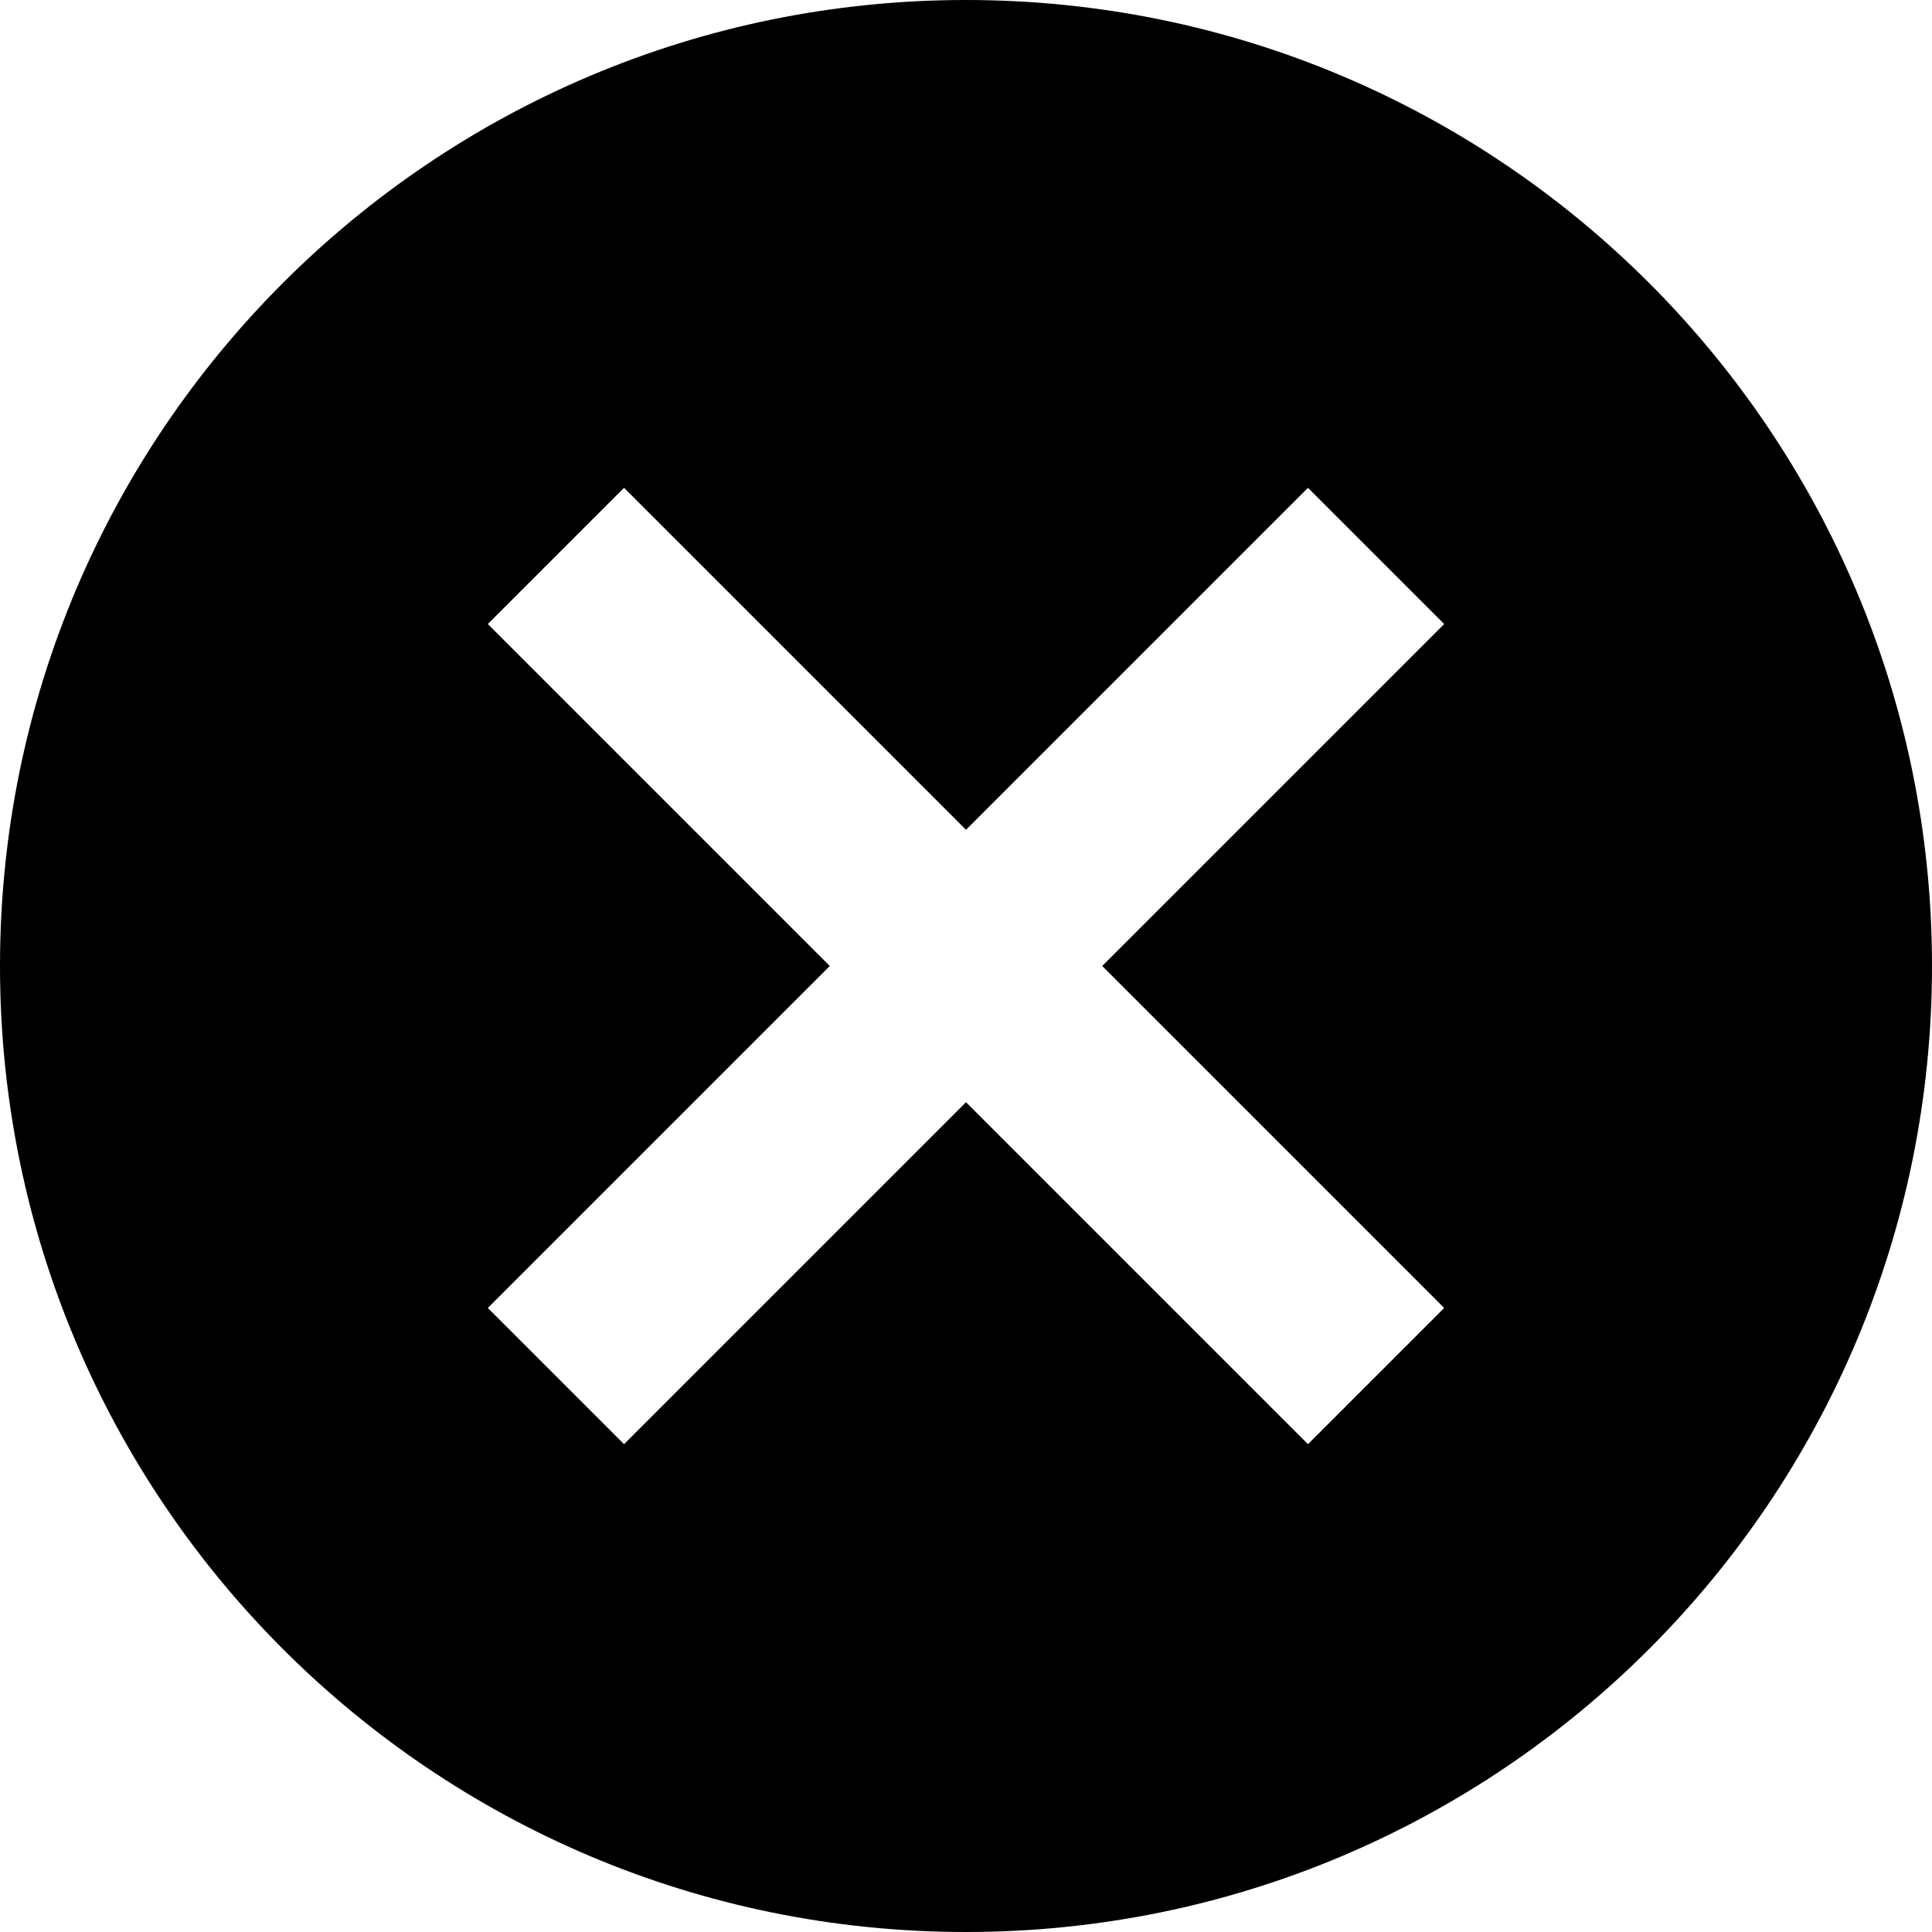
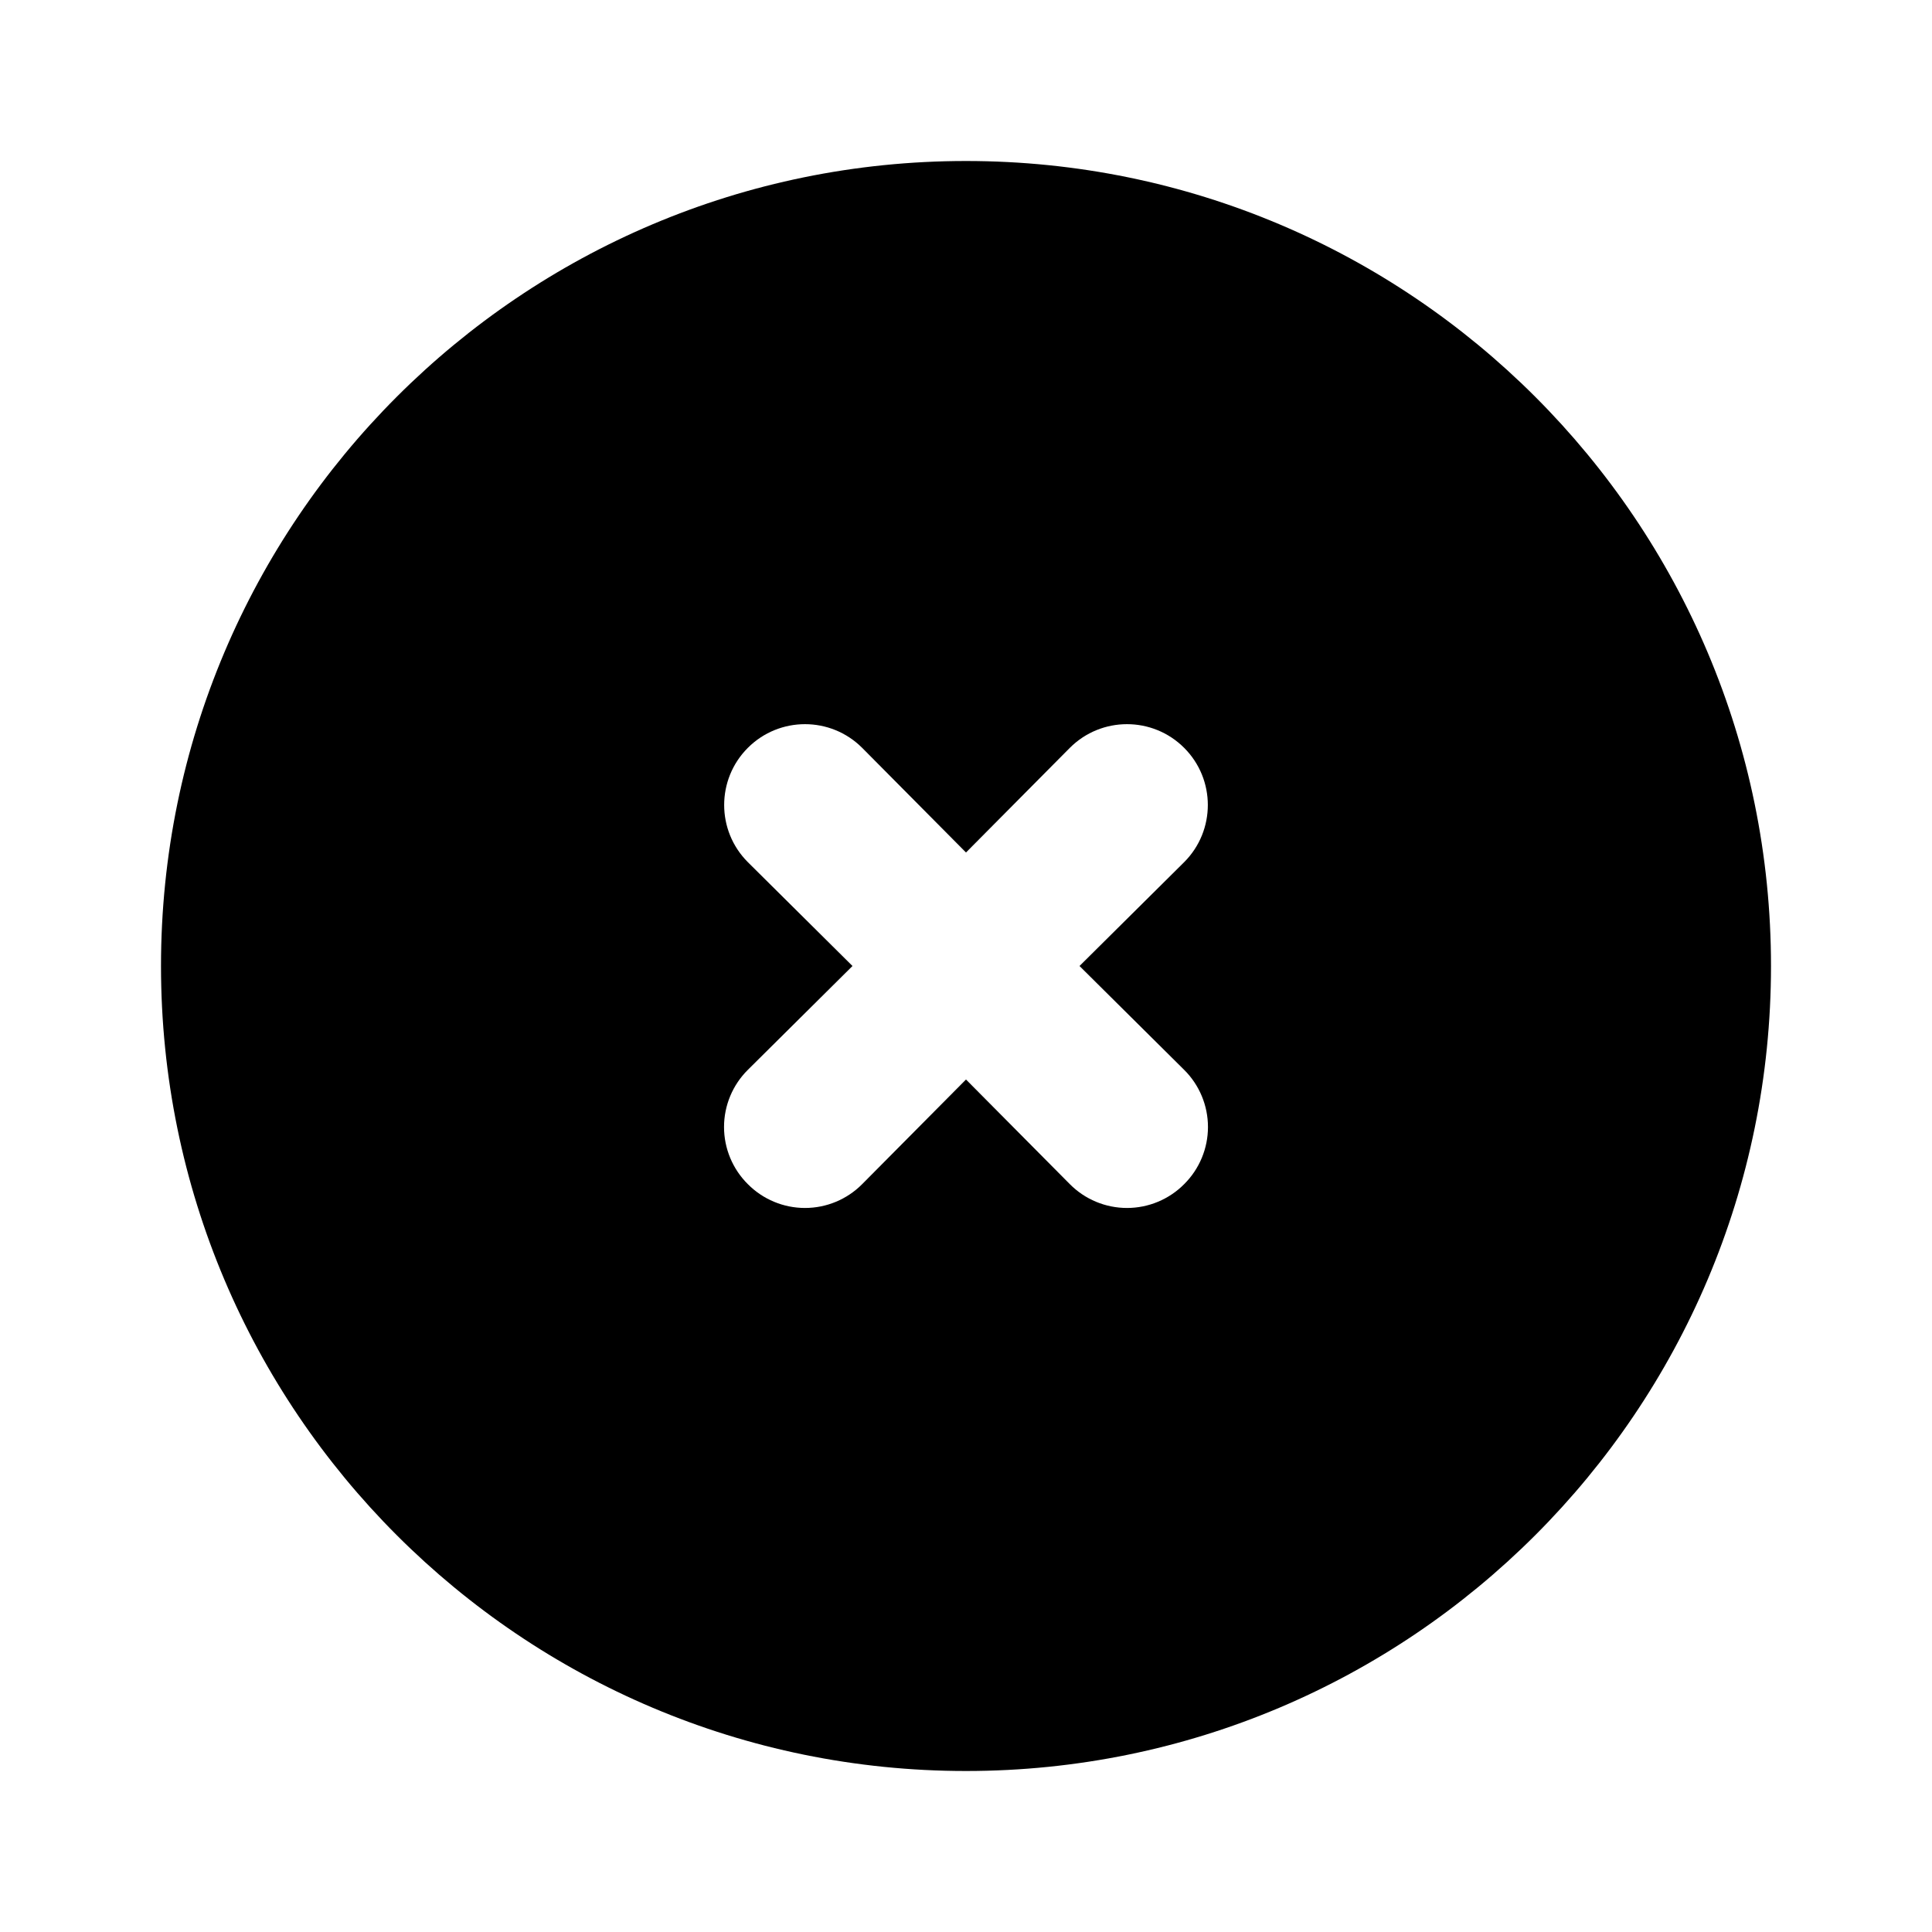
- <svg xmlns="http://www.w3.org/2000/svg" t="1586595003031" class="icon" viewBox="0 0 1024 1024" version="1.1" p-id="6961" width="200" height="200">
+ <svg xmlns="http://www.w3.org/2000/svg" t="1586762816725" class="icon" viewBox="0 0 1024 1024" version="1.1" p-id="1785" width="200" height="200">
  <defs>
    <style type="text/css" />
  </defs>
-   <path d="M512 0a512 512 0 1 0 512 512A512 512 0 0 0 512 0z m253.44 693.248l-72.192 72.192L512 584.192l-181.248 181.248-72.192-72.192L439.808 512 258.56 330.752l72.192-72.192L512 439.808l181.248-181.248 72.192 72.192L584.192 512z" p-id="6962" />
+   <path d="M512 85.333a426.667 426.667 0 1 0 426.667 426.667A426.667 426.667 0 0 0 512 85.333z m115.627 481.707a42.667 42.667 0 0 1 0 60.587 42.667 42.667 0 0 1-60.587 0L512 572.16l-55.04 55.467a42.667 42.667 0 0 1-60.587 0 42.667 42.667 0 0 1 0-60.587l55.467-55.04-55.467-55.04a42.667 42.667 0 0 1 60.587-60.587l55.04 55.467 55.04-55.467a42.667 42.667 0 0 1 60.587 60.587L572.16 512z" p-id="1786" />
</svg>
